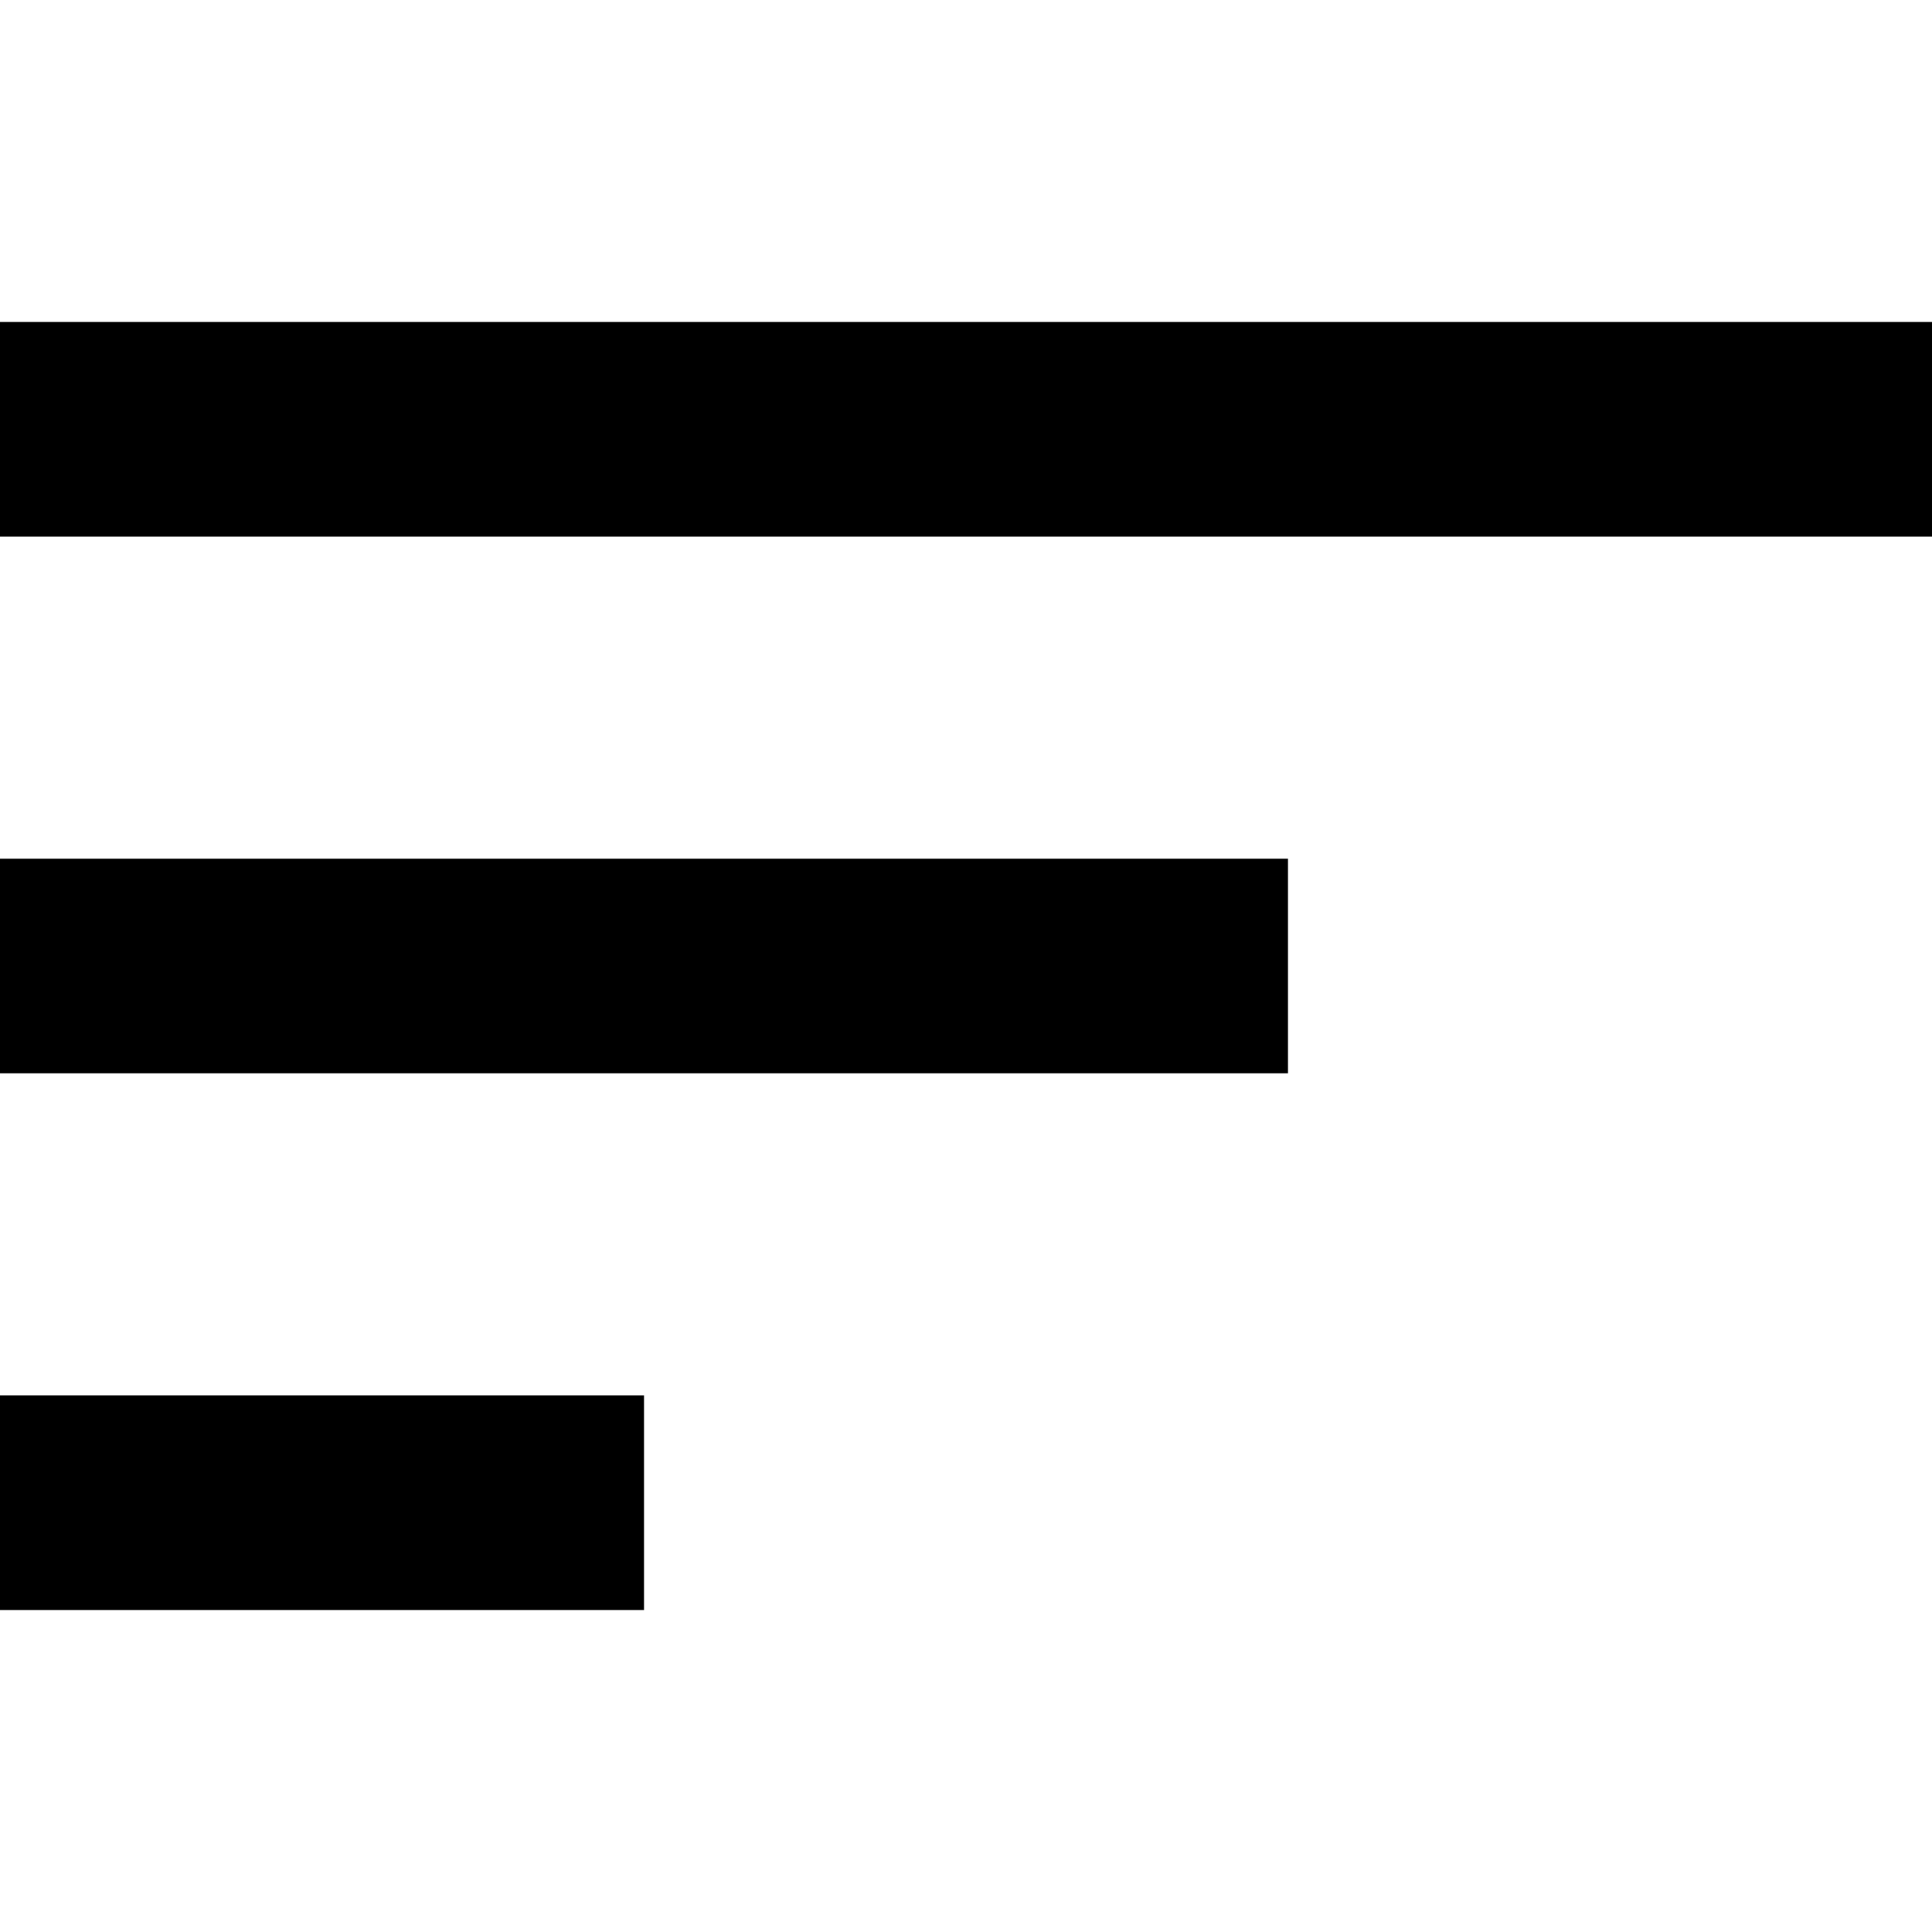
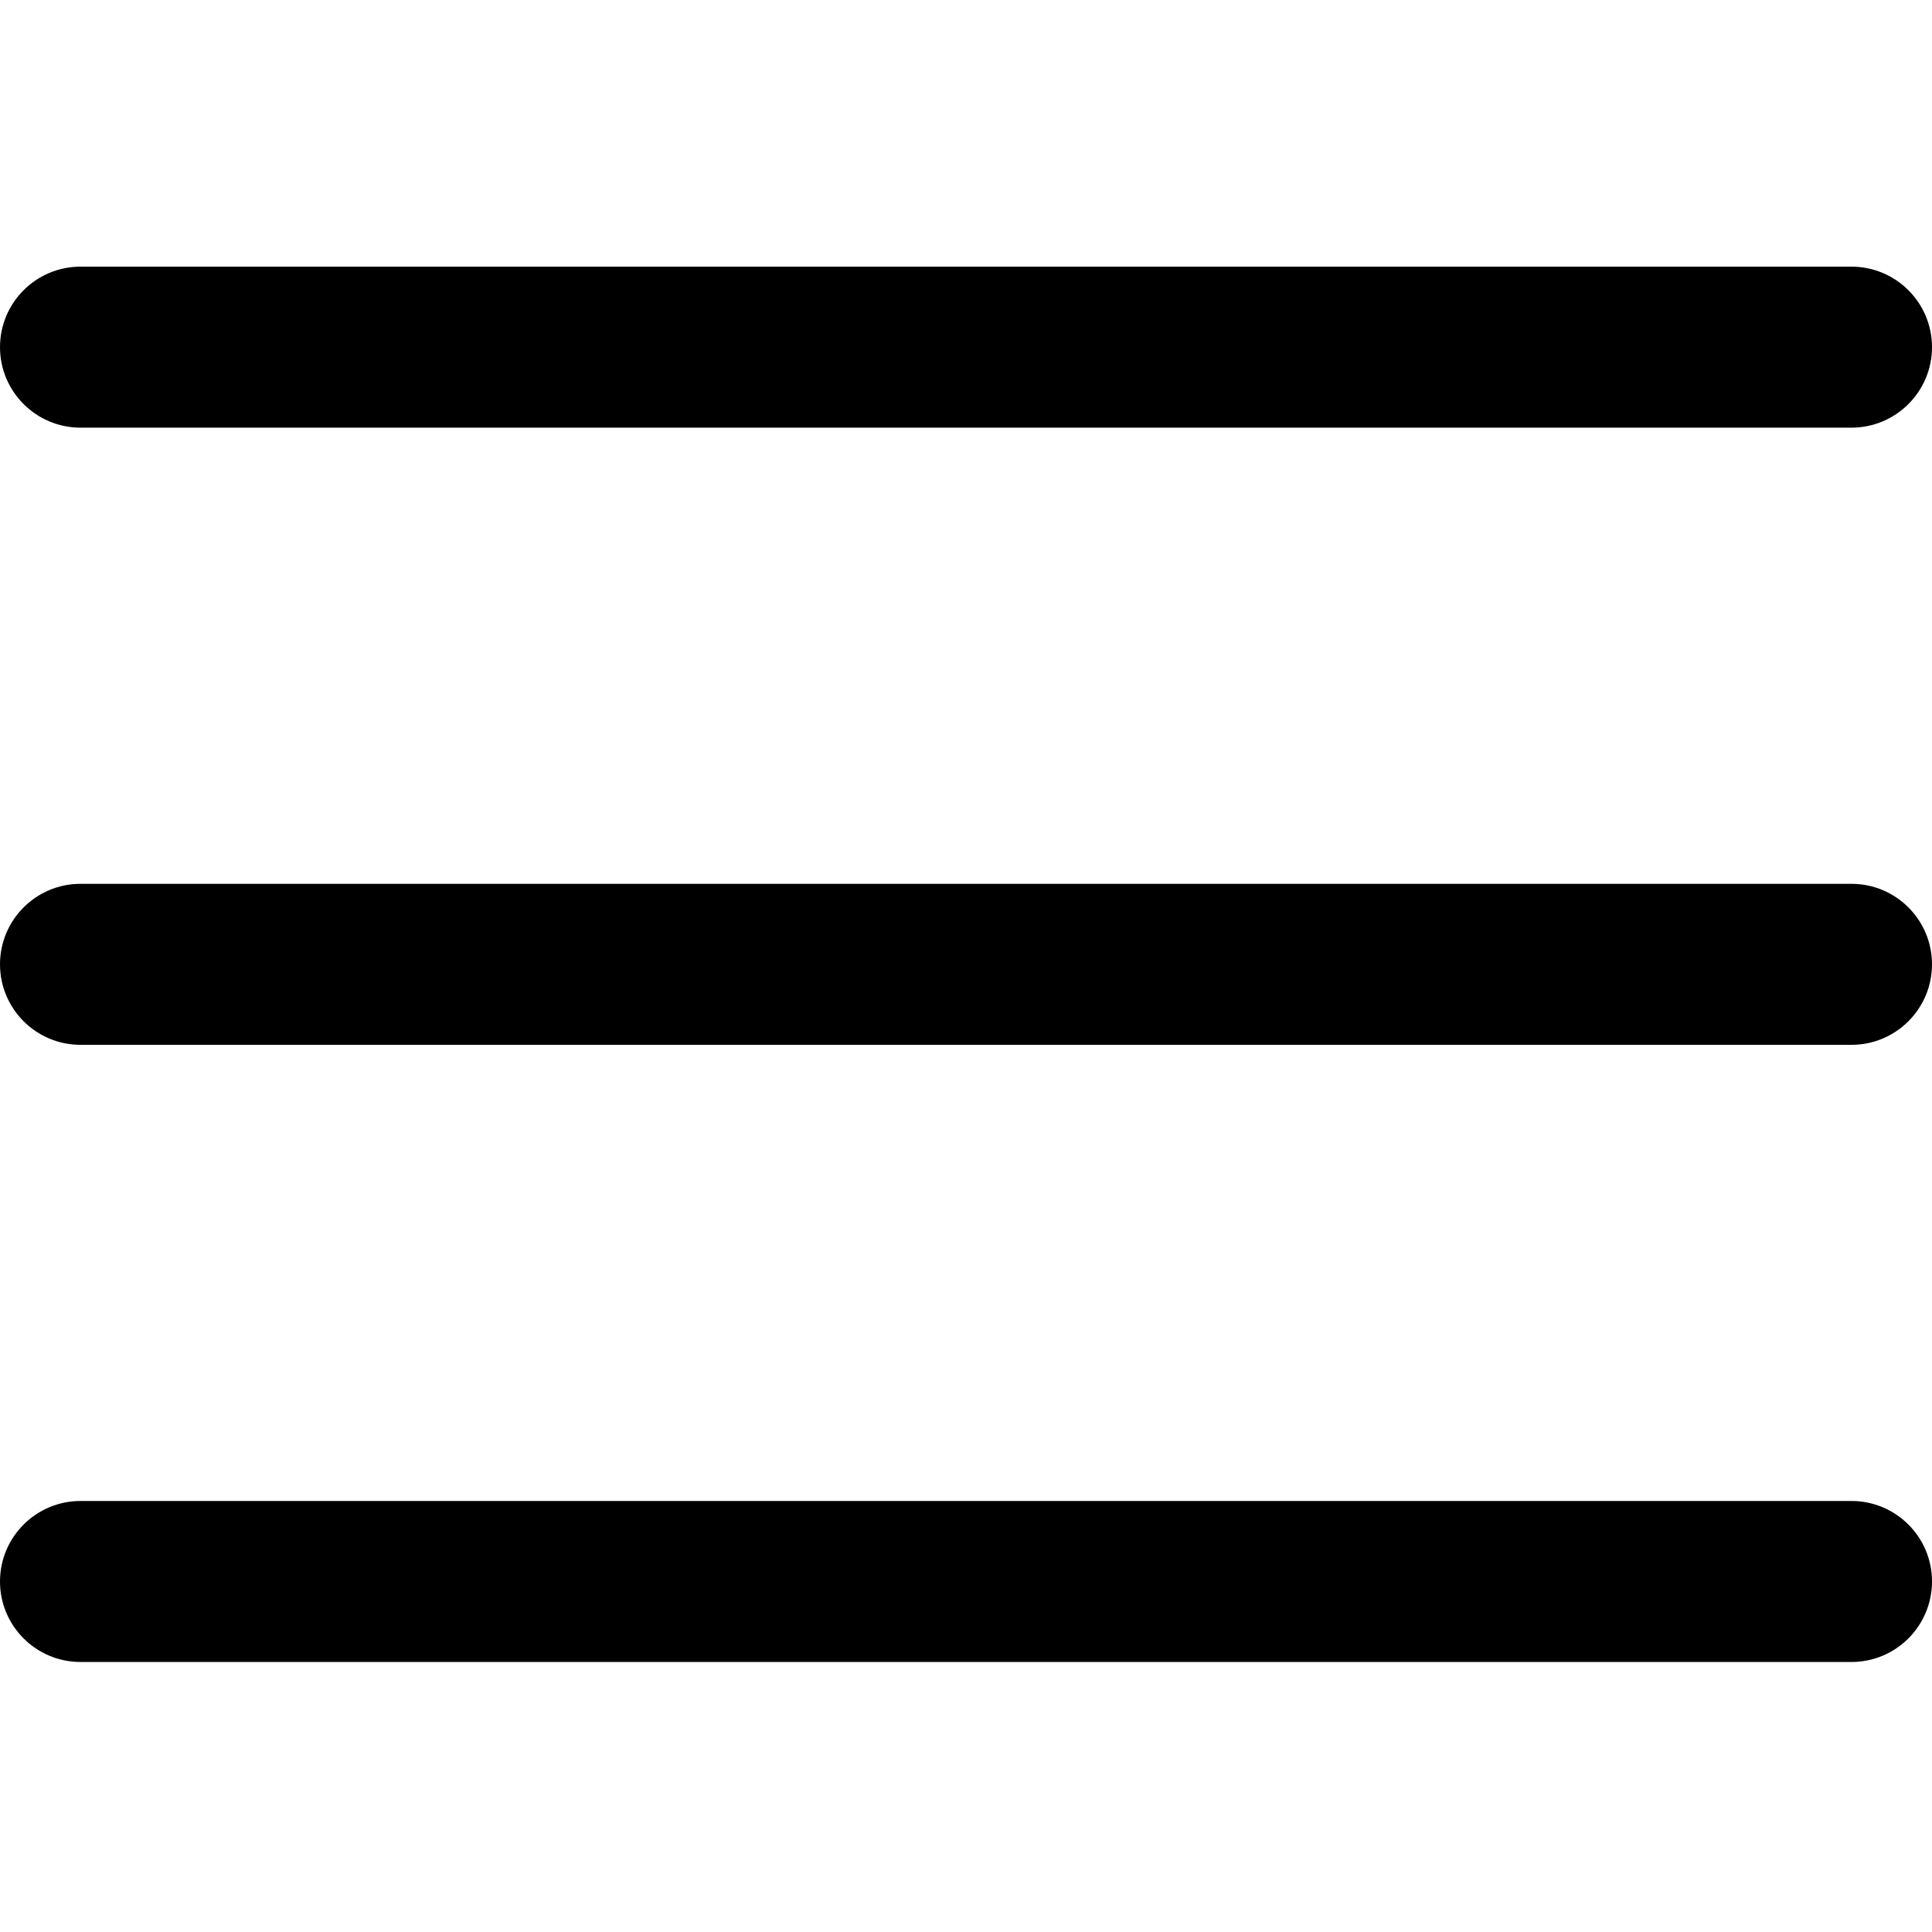
- <svg xmlns="http://www.w3.org/2000/svg" version="1.1" id="Capa_1" x="0px" y="0px" width="459px" height="459px" viewBox="0 0 459 459" style="enable-background:new 0 0 459 459;" xml:space="preserve">
-   <g id="sort">
-     <path d="M0,382.5h153v-51H0V382.5z M0,76.5v51h459v-51H0z M0,255h306v-51H0V255z" />
-   </g>
+ <svg xmlns="http://www.w3.org/2000/svg" height="384pt" viewBox="0 -53 384 384" width="384pt">
+   <path d="m368 154.668h-352c-8.832 0-16-7.168-16-16s7.168-16 16-16h352c8.832 0 16 7.168 16 16s-7.168 16-16 16zm0 0" />
+   <path d="m368 32h-352c-8.832 0-16-7.168-16-16s7.168-16 16-16h352c8.832 0 16 7.168 16 16s-7.168 16-16 16zm0 0" />
+   <path d="m368 277.332h-352c-8.832 0-16-7.168-16-16s7.168-16 16-16h352c8.832 0 16 7.168 16 16s-7.168 16-16 16zm0 0" />
</svg>
